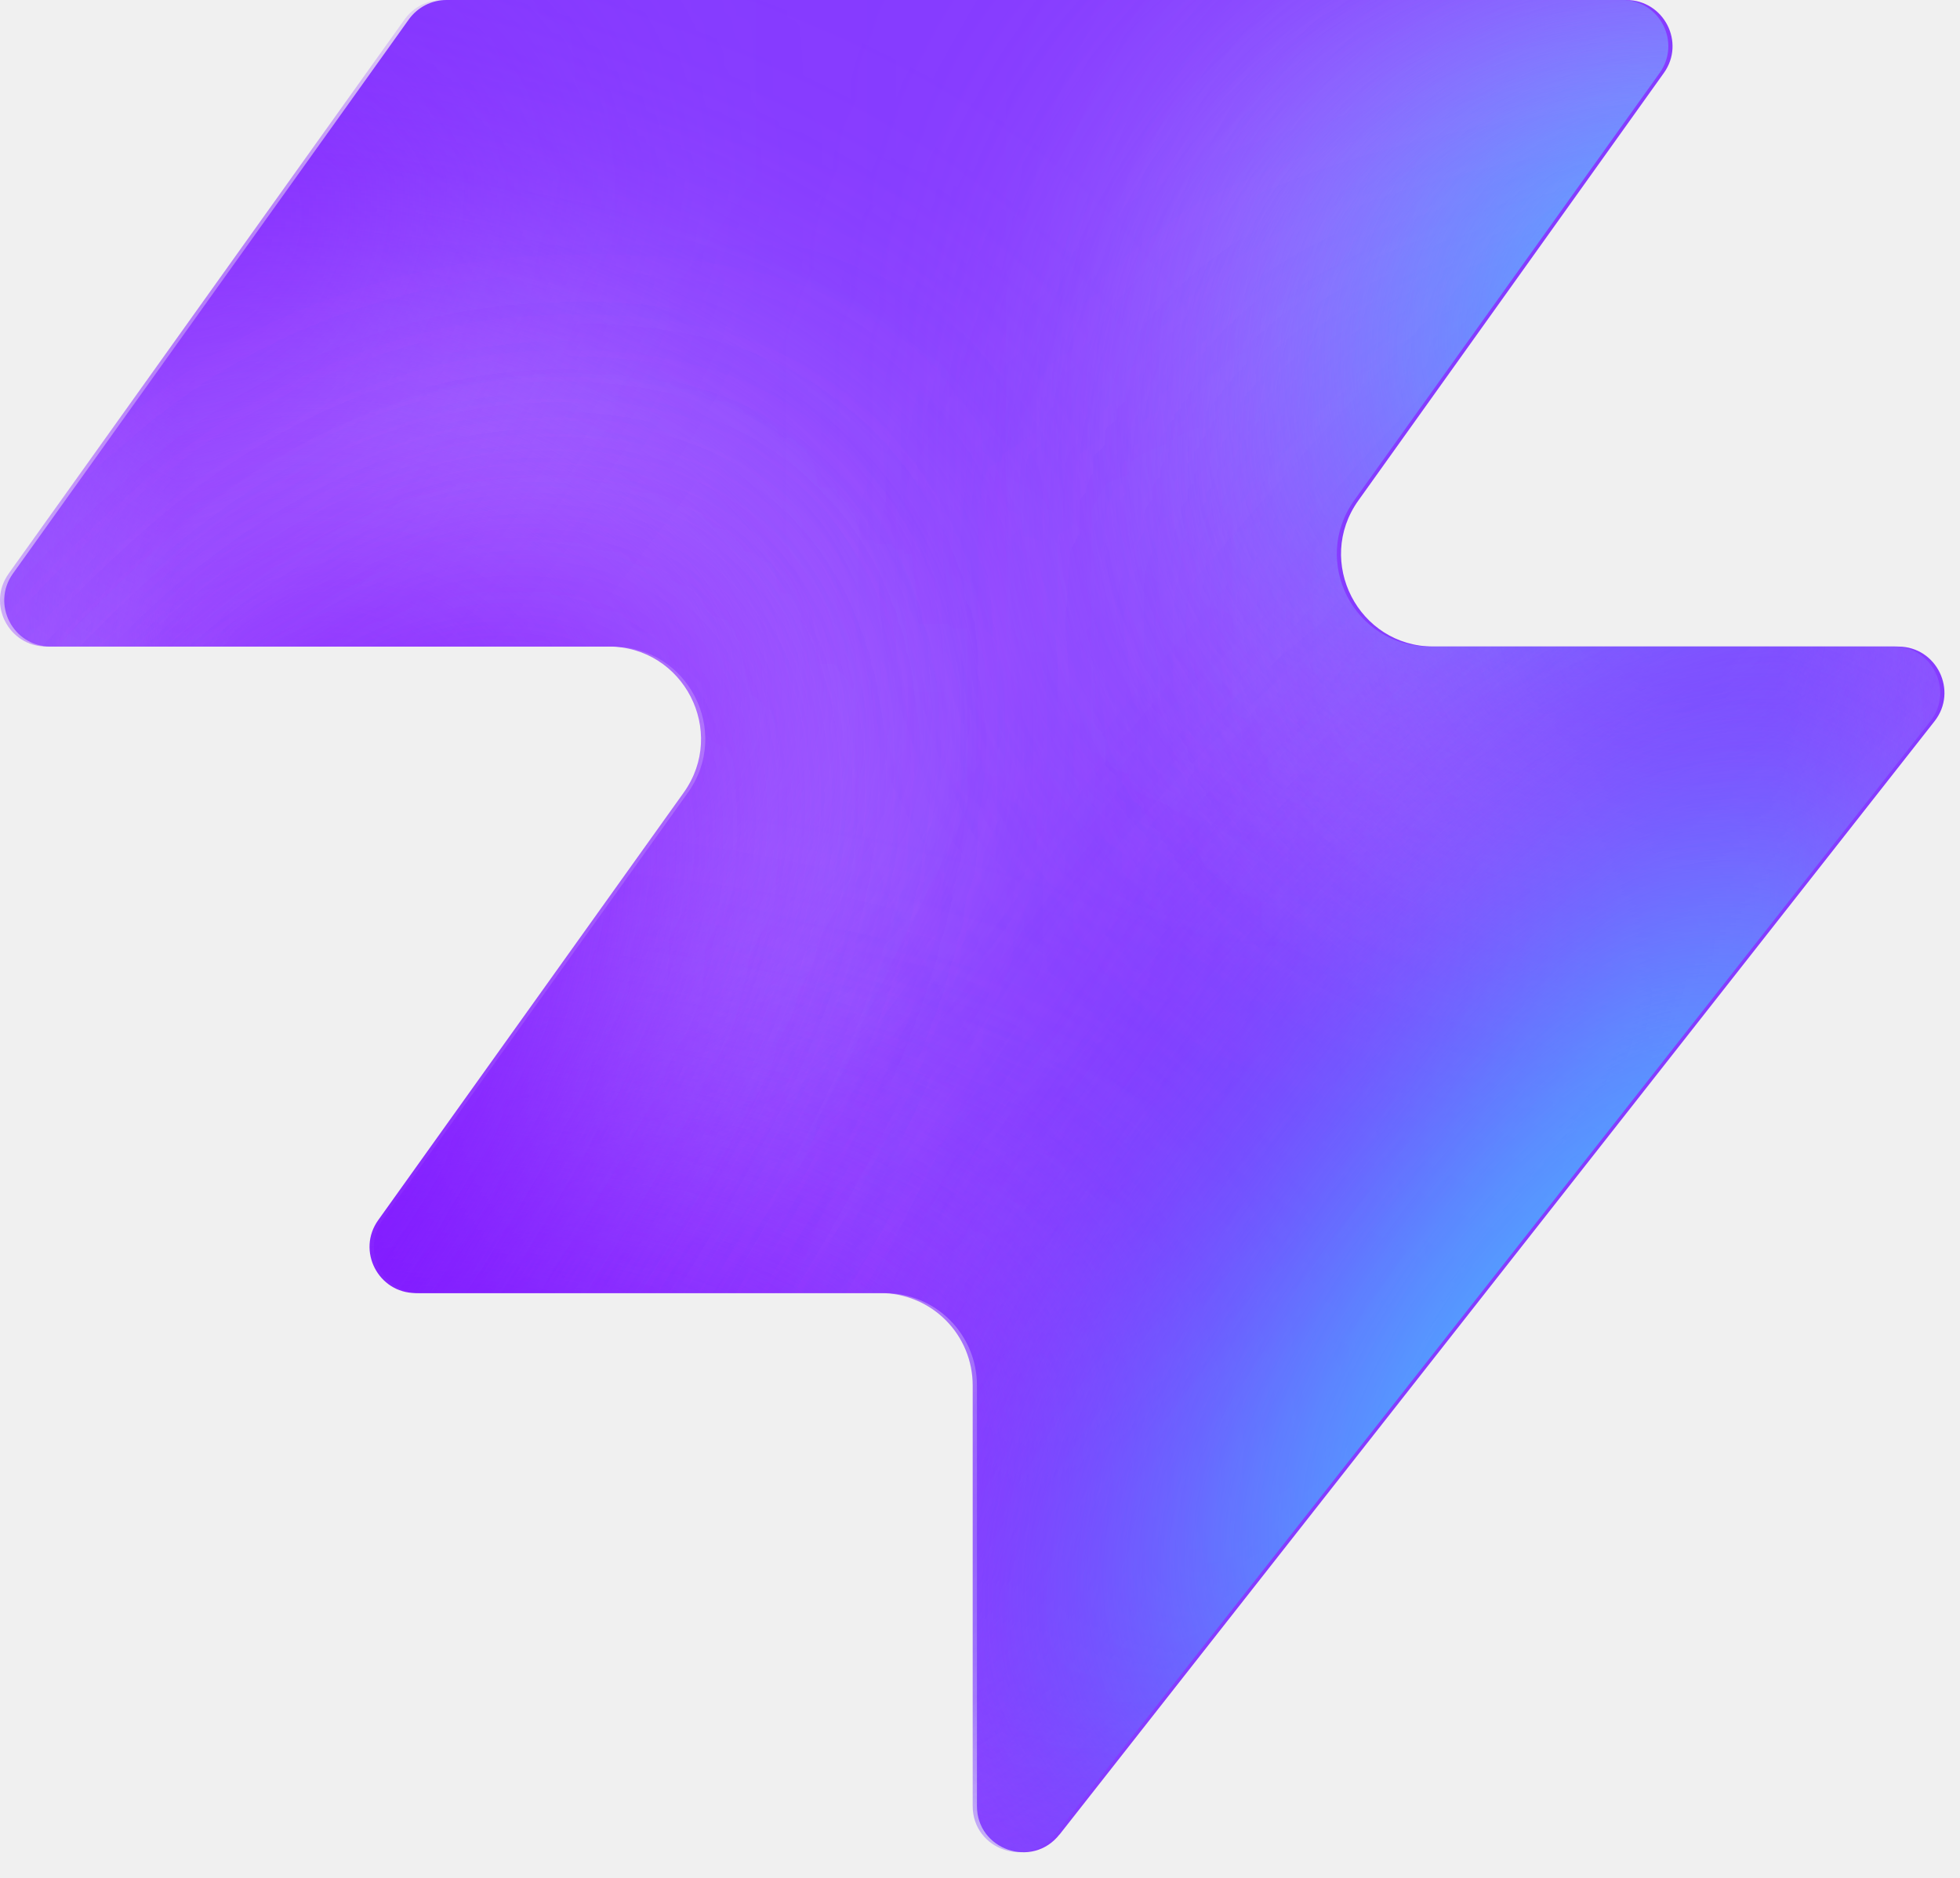
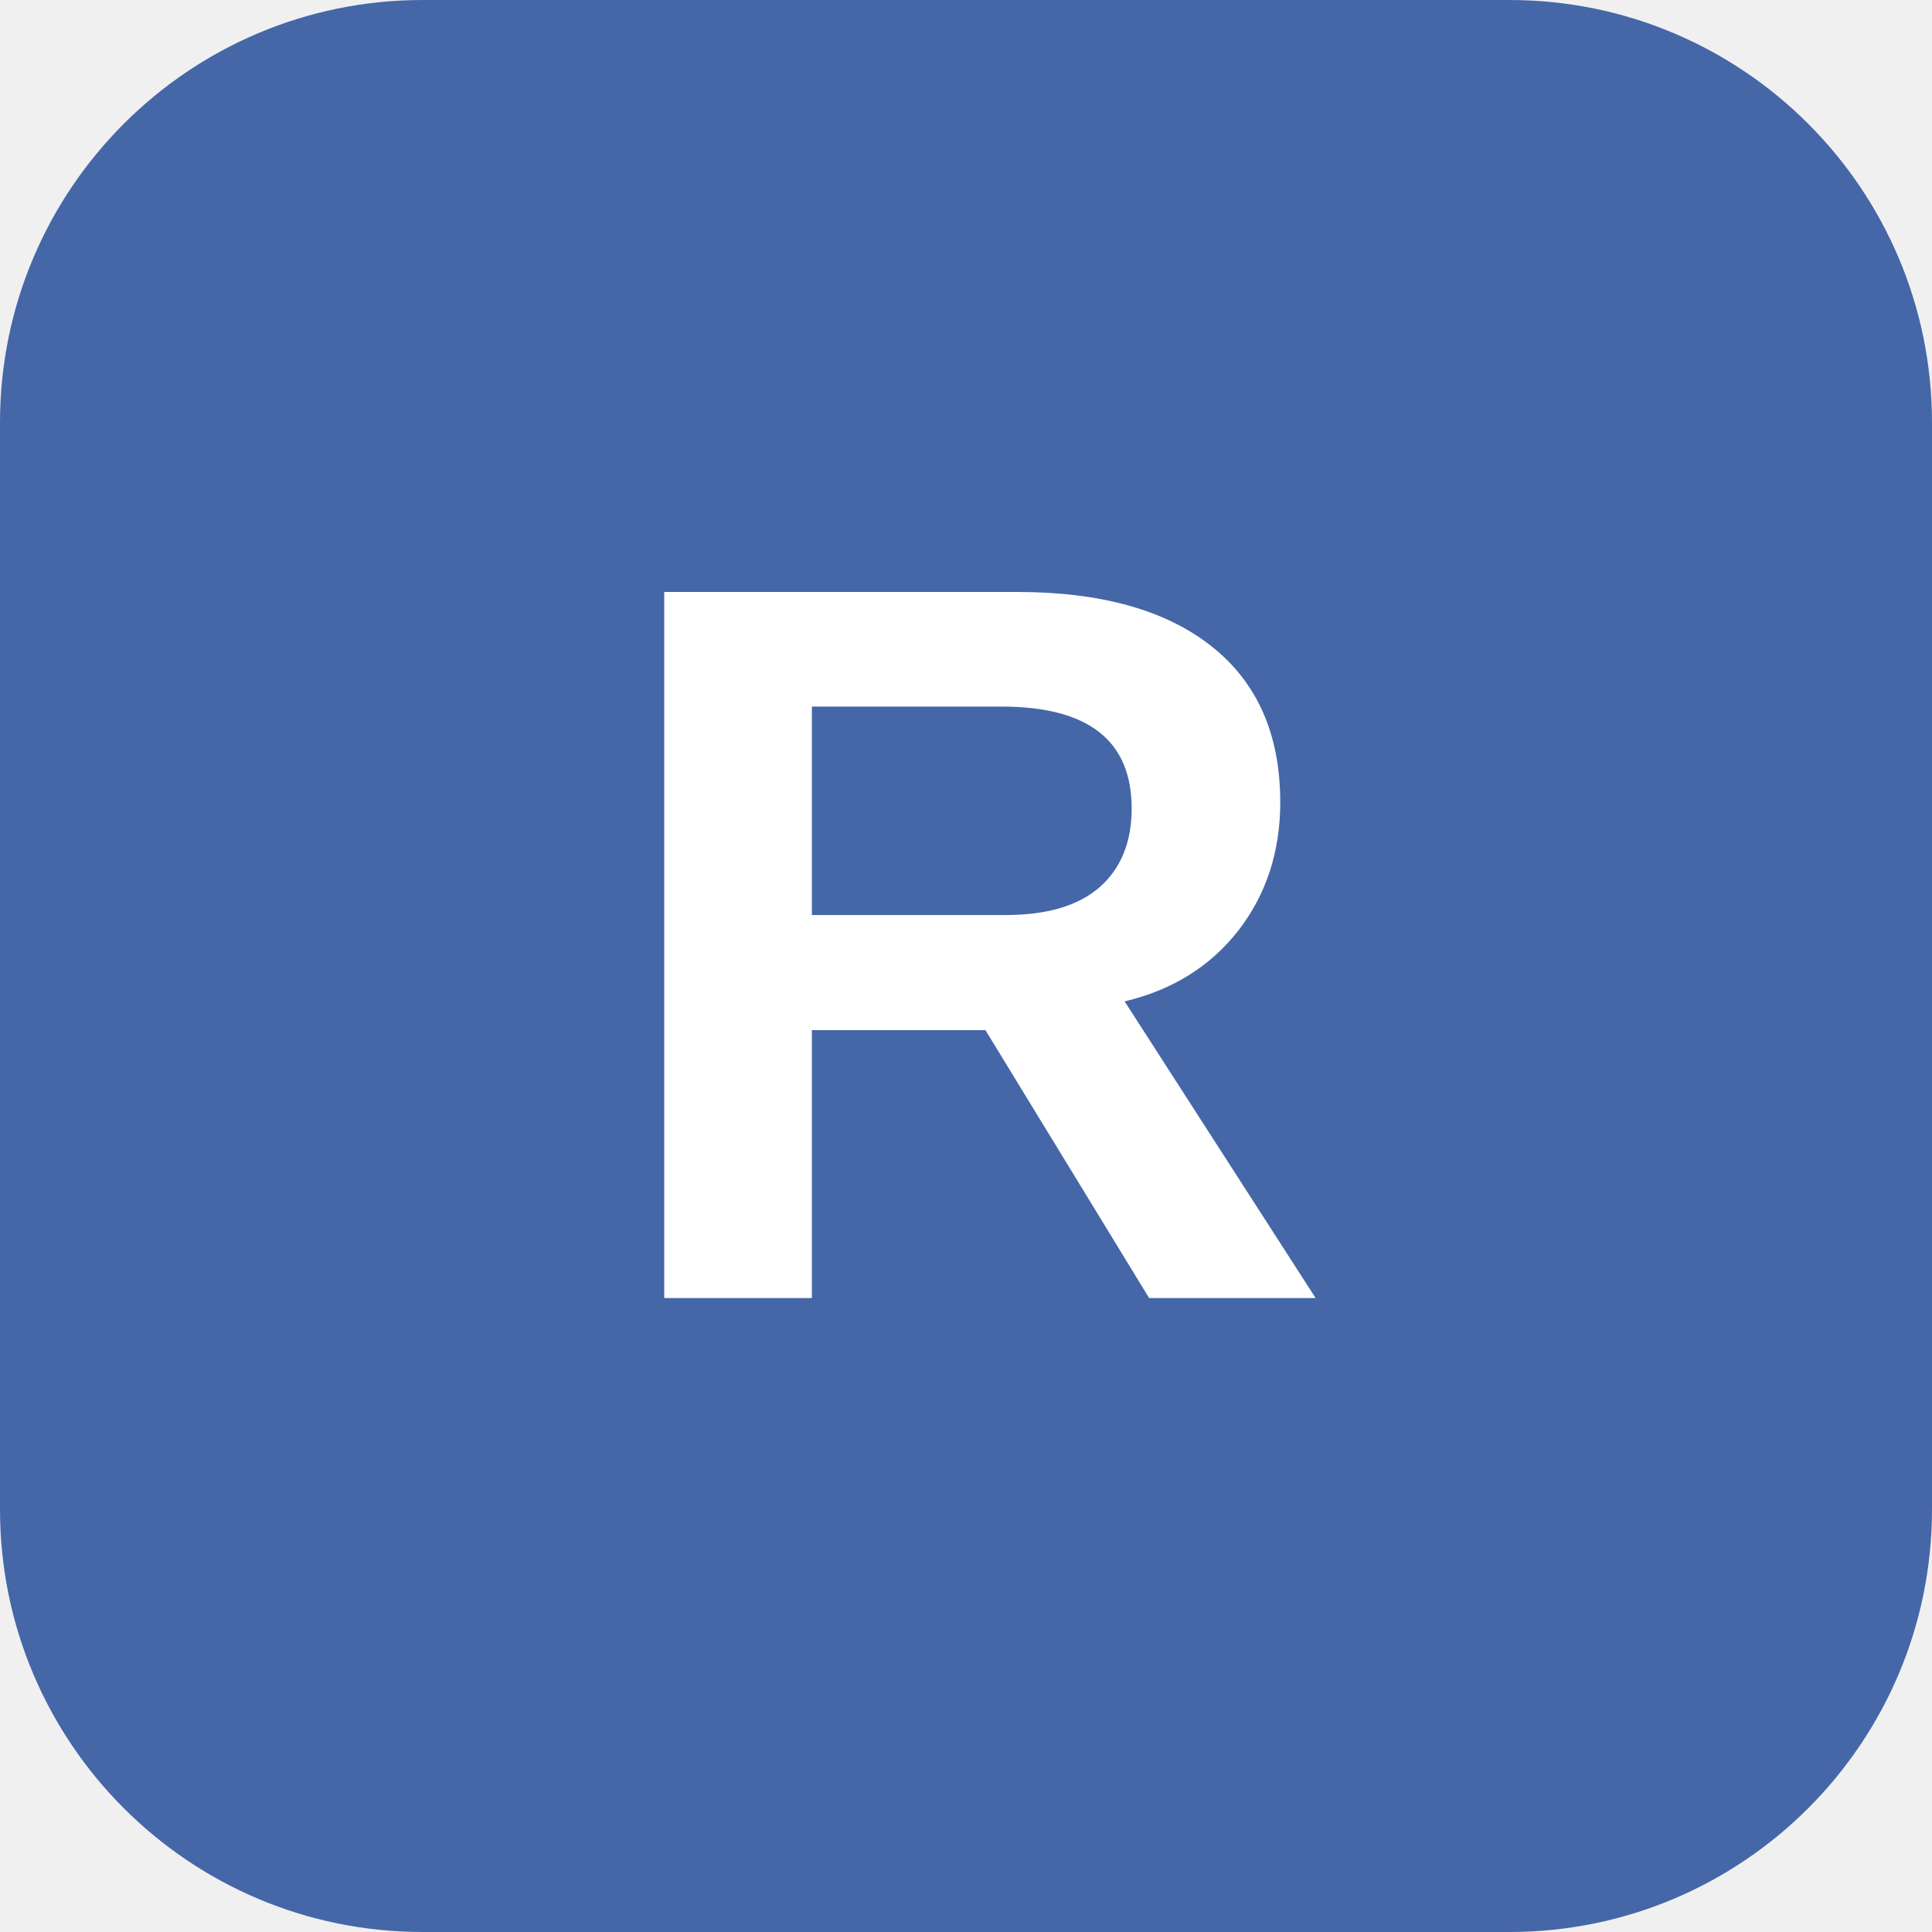
- <svg xmlns="http://www.w3.org/2000/svg" width="48" height="46" fill="none" viewBox="0 0 48 46">
-   <path fill="#863bff" d="M25.946 44.938c-.664.845-2.021.375-2.021-.698V33.937a2.26 2.26 0 0 0-2.262-2.262H10.287c-.92 0-1.456-1.04-.92-1.788l7.48-10.471c1.07-1.497 0-3.578-1.842-3.578H1.237c-.92 0-1.456-1.04-.92-1.788L10.013.474c.214-.297.556-.474.92-.474h28.894c.92 0 1.456 1.04.92 1.788l-7.48 10.471c-1.07 1.498 0 3.579 1.842 3.579h11.377c.943 0 1.473 1.088.89 1.83L25.947 44.94z" style="fill:#863bff;fill:color(display-p3 .525 .23 1);fill-opacity:1" />
-   <mask id="a" width="48" height="46" x="0" y="0" maskUnits="userSpaceOnUse" style="mask-type:alpha">
-     <path fill="#000" d="M25.842 44.938c-.664.844-2.021.375-2.021-.698V33.937a2.26 2.26 0 0 0-2.262-2.262H10.183c-.92 0-1.456-1.04-.92-1.788l7.48-10.471c1.07-1.498 0-3.579-1.842-3.579H1.133c-.92 0-1.456-1.04-.92-1.787L9.91.473c.214-.297.556-.474.92-.474h28.894c.92 0 1.456 1.04.92 1.788l-7.48 10.471c-1.07 1.498 0 3.578 1.842 3.578h11.377c.943 0 1.473 1.088.89 1.832L25.843 44.94z" style="fill:#000;fill-opacity:1" />
-   </mask>
-   <g mask="url(#a)">
-     <g filter="url(#b)">
-       <ellipse cx="5.508" cy="14.704" fill="#ede6ff" rx="5.508" ry="14.704" style="fill:#ede6ff;fill:color(display-p3 .927 .903 1);fill-opacity:1" transform="matrix(.00324 1 1 -.00324 -4.47 31.516)" />
-     </g>
-     <g filter="url(#c)">
-       <ellipse cx="10.399" cy="29.851" fill="#ede6ff" rx="10.399" ry="29.851" style="fill:#ede6ff;fill:color(display-p3 .927 .903 1);fill-opacity:1" transform="matrix(.00324 1 1 -.00324 -39.328 7.883)" />
-     </g>
-     <g filter="url(#d)">
-       <ellipse cx="5.508" cy="30.487" fill="#7e14ff" rx="5.508" ry="30.487" style="fill:#7e14ff;fill:color(display-p3 .492 .077 1);fill-opacity:1" transform="rotate(89.814 -25.913 -14.639)scale(1 -1)" />
-     </g>
-     <g filter="url(#e)">
-       <ellipse cx="5.508" cy="30.599" fill="#7e14ff" rx="5.508" ry="30.599" style="fill:#7e14ff;fill:color(display-p3 .492 .077 1);fill-opacity:1" transform="rotate(89.814 -32.644 -3.334)scale(1 -1)" />
-     </g>
-     <g filter="url(#f)">
-       <ellipse cx="5.508" cy="30.599" fill="#7e14ff" rx="5.508" ry="30.599" style="fill:#7e14ff;fill:color(display-p3 .492 .077 1);fill-opacity:1" transform="matrix(.00324 1 1 -.00324 -34.34 30.47)" />
-     </g>
-     <g filter="url(#g)">
-       <ellipse cx="14.072" cy="22.078" fill="#ede6ff" rx="14.072" ry="22.078" style="fill:#ede6ff;fill:color(display-p3 .927 .903 1);fill-opacity:1" transform="rotate(93.35 24.506 48.493)scale(-1 1)" />
-     </g>
-     <g filter="url(#h)">
-       <ellipse cx="3.47" cy="21.501" fill="#7e14ff" rx="3.47" ry="21.501" style="fill:#7e14ff;fill:color(display-p3 .492 .077 1);fill-opacity:1" transform="rotate(89.009 28.708 47.59)scale(-1 1)" />
-     </g>
-     <g filter="url(#i)">
-       <ellipse cx="3.47" cy="21.501" fill="#7e14ff" rx="3.47" ry="21.501" style="fill:#7e14ff;fill:color(display-p3 .492 .077 1);fill-opacity:1" transform="rotate(89.009 28.708 47.59)scale(-1 1)" />
-     </g>
-     <g filter="url(#j)">
-       <ellipse cx=".387" cy="8.972" fill="#7e14ff" rx="4.407" ry="29.108" style="fill:#7e14ff;fill:color(display-p3 .492 .077 1);fill-opacity:1" transform="rotate(39.51 .387 8.972)" />
-     </g>
-     <g filter="url(#k)">
-       <ellipse cx="47.523" cy="-6.092" fill="#7e14ff" rx="4.407" ry="29.108" style="fill:#7e14ff;fill:color(display-p3 .492 .077 1);fill-opacity:1" transform="rotate(37.892 47.523 -6.092)" />
-     </g>
-     <g filter="url(#l)">
-       <ellipse cx="41.412" cy="6.333" fill="#47bfff" rx="5.971" ry="9.665" style="fill:#47bfff;fill:color(display-p3 .28 .748 1);fill-opacity:1" transform="rotate(37.892 41.412 6.333)" />
-     </g>
-     <g filter="url(#m)">
-       <ellipse cx="-1.879" cy="38.332" fill="#7e14ff" rx="4.407" ry="29.108" style="fill:#7e14ff;fill:color(display-p3 .492 .077 1);fill-opacity:1" transform="rotate(37.892 -1.88 38.332)" />
-     </g>
-     <g filter="url(#n)">
-       <ellipse cx="-1.879" cy="38.332" fill="#7e14ff" rx="4.407" ry="29.108" style="fill:#7e14ff;fill:color(display-p3 .492 .077 1);fill-opacity:1" transform="rotate(37.892 -1.88 38.332)" />
-     </g>
-     <g filter="url(#o)">
-       <ellipse cx="35.651" cy="29.907" fill="#7e14ff" rx="4.407" ry="29.108" style="fill:#7e14ff;fill:color(display-p3 .492 .077 1);fill-opacity:1" transform="rotate(37.892 35.651 29.907)" />
-     </g>
-     <g filter="url(#p)">
-       <ellipse cx="38.418" cy="32.4" fill="#47bfff" rx="5.971" ry="15.297" style="fill:#47bfff;fill:color(display-p3 .28 .748 1);fill-opacity:1" transform="rotate(37.892 38.418 32.4)" />
-     </g>
-   </g>
-   <defs>
-     <filter id="b" width="60.045" height="41.654" x="-19.77" y="16.149" color-interpolation-filters="sRGB" filterUnits="userSpaceOnUse">
-       <feFlood flood-opacity="0" result="BackgroundImageFix" />
-       <feBlend in="SourceGraphic" in2="BackgroundImageFix" result="shape" />
-       <feGaussianBlur result="effect1_foregroundBlur_2002_17158" stdDeviation="7.659" />
-     </filter>
-     <filter id="c" width="90.34" height="51.437" x="-54.613" y="-7.533" color-interpolation-filters="sRGB" filterUnits="userSpaceOnUse">
-       <feFlood flood-opacity="0" result="BackgroundImageFix" />
-       <feBlend in="SourceGraphic" in2="BackgroundImageFix" result="shape" />
-       <feGaussianBlur result="effect1_foregroundBlur_2002_17158" stdDeviation="7.659" />
-     </filter>
-     <filter id="d" width="79.355" height="29.4" x="-49.64" y="2.03" color-interpolation-filters="sRGB" filterUnits="userSpaceOnUse">
-       <feFlood flood-opacity="0" result="BackgroundImageFix" />
-       <feBlend in="SourceGraphic" in2="BackgroundImageFix" result="shape" />
-       <feGaussianBlur result="effect1_foregroundBlur_2002_17158" stdDeviation="4.596" />
-     </filter>
-     <filter id="e" width="79.579" height="29.4" x="-45.045" y="20.029" color-interpolation-filters="sRGB" filterUnits="userSpaceOnUse">
-       <feFlood flood-opacity="0" result="BackgroundImageFix" />
-       <feBlend in="SourceGraphic" in2="BackgroundImageFix" result="shape" />
-       <feGaussianBlur result="effect1_foregroundBlur_2002_17158" stdDeviation="4.596" />
-     </filter>
-     <filter id="f" width="79.579" height="29.4" x="-43.513" y="21.178" color-interpolation-filters="sRGB" filterUnits="userSpaceOnUse">
-       <feFlood flood-opacity="0" result="BackgroundImageFix" />
-       <feBlend in="SourceGraphic" in2="BackgroundImageFix" result="shape" />
-       <feGaussianBlur result="effect1_foregroundBlur_2002_17158" stdDeviation="4.596" />
-     </filter>
-     <filter id="g" width="74.749" height="58.852" x="15.756" y="-17.901" color-interpolation-filters="sRGB" filterUnits="userSpaceOnUse">
-       <feFlood flood-opacity="0" result="BackgroundImageFix" />
-       <feBlend in="SourceGraphic" in2="BackgroundImageFix" result="shape" />
-       <feGaussianBlur result="effect1_foregroundBlur_2002_17158" stdDeviation="7.659" />
-     </filter>
-     <filter id="h" width="61.377" height="25.362" x="23.548" y="2.284" color-interpolation-filters="sRGB" filterUnits="userSpaceOnUse">
-       <feFlood flood-opacity="0" result="BackgroundImageFix" />
-       <feBlend in="SourceGraphic" in2="BackgroundImageFix" result="shape" />
-       <feGaussianBlur result="effect1_foregroundBlur_2002_17158" stdDeviation="4.596" />
-     </filter>
-     <filter id="i" width="61.377" height="25.362" x="23.548" y="2.284" color-interpolation-filters="sRGB" filterUnits="userSpaceOnUse">
-       <feFlood flood-opacity="0" result="BackgroundImageFix" />
-       <feBlend in="SourceGraphic" in2="BackgroundImageFix" result="shape" />
-       <feGaussianBlur result="effect1_foregroundBlur_2002_17158" stdDeviation="4.596" />
-     </filter>
-     <filter id="j" width="56.045" height="63.649" x="-27.636" y="-22.853" color-interpolation-filters="sRGB" filterUnits="userSpaceOnUse">
-       <feFlood flood-opacity="0" result="BackgroundImageFix" />
-       <feBlend in="SourceGraphic" in2="BackgroundImageFix" result="shape" />
-       <feGaussianBlur result="effect1_foregroundBlur_2002_17158" stdDeviation="4.596" />
-     </filter>
-     <filter id="k" width="54.814" height="64.646" x="20.116" y="-38.415" color-interpolation-filters="sRGB" filterUnits="userSpaceOnUse">
-       <feFlood flood-opacity="0" result="BackgroundImageFix" />
-       <feBlend in="SourceGraphic" in2="BackgroundImageFix" result="shape" />
-       <feGaussianBlur result="effect1_foregroundBlur_2002_17158" stdDeviation="4.596" />
-     </filter>
-     <filter id="l" width="33.541" height="35.313" x="24.641" y="-11.323" color-interpolation-filters="sRGB" filterUnits="userSpaceOnUse">
-       <feFlood flood-opacity="0" result="BackgroundImageFix" />
-       <feBlend in="SourceGraphic" in2="BackgroundImageFix" result="shape" />
-       <feGaussianBlur result="effect1_foregroundBlur_2002_17158" stdDeviation="4.596" />
-     </filter>
-     <filter id="m" width="54.814" height="64.646" x="-29.286" y="6.009" color-interpolation-filters="sRGB" filterUnits="userSpaceOnUse">
-       <feFlood flood-opacity="0" result="BackgroundImageFix" />
-       <feBlend in="SourceGraphic" in2="BackgroundImageFix" result="shape" />
-       <feGaussianBlur result="effect1_foregroundBlur_2002_17158" stdDeviation="4.596" />
-     </filter>
-     <filter id="n" width="54.814" height="64.646" x="-29.286" y="6.009" color-interpolation-filters="sRGB" filterUnits="userSpaceOnUse">
-       <feFlood flood-opacity="0" result="BackgroundImageFix" />
-       <feBlend in="SourceGraphic" in2="BackgroundImageFix" result="shape" />
-       <feGaussianBlur result="effect1_foregroundBlur_2002_17158" stdDeviation="4.596" />
-     </filter>
-     <filter id="o" width="54.814" height="64.646" x="8.244" y="-2.416" color-interpolation-filters="sRGB" filterUnits="userSpaceOnUse">
-       <feFlood flood-opacity="0" result="BackgroundImageFix" />
-       <feBlend in="SourceGraphic" in2="BackgroundImageFix" result="shape" />
-       <feGaussianBlur result="effect1_foregroundBlur_2002_17158" stdDeviation="4.596" />
-     </filter>
-     <filter id="p" width="39.409" height="43.623" x="18.713" y="10.588" color-interpolation-filters="sRGB" filterUnits="userSpaceOnUse">
-       <feFlood flood-opacity="0" result="BackgroundImageFix" />
-       <feBlend in="SourceGraphic" in2="BackgroundImageFix" result="shape" />
-       <feGaussianBlur result="effect1_foregroundBlur_2002_17158" stdDeviation="4.596" />
-     </filter>
-   </defs>
+ <svg xmlns="http://www.w3.org/2000/svg" viewBox="0 0 64 64">
+   <rect width="64" height="64" rx="14" fill="#4567a8" />
+   <text x="32" y="43" text-anchor="middle" font-family="Arial, sans-serif" font-size="34" font-weight="bold" fill="white">
+     R
+   </text>
</svg>
